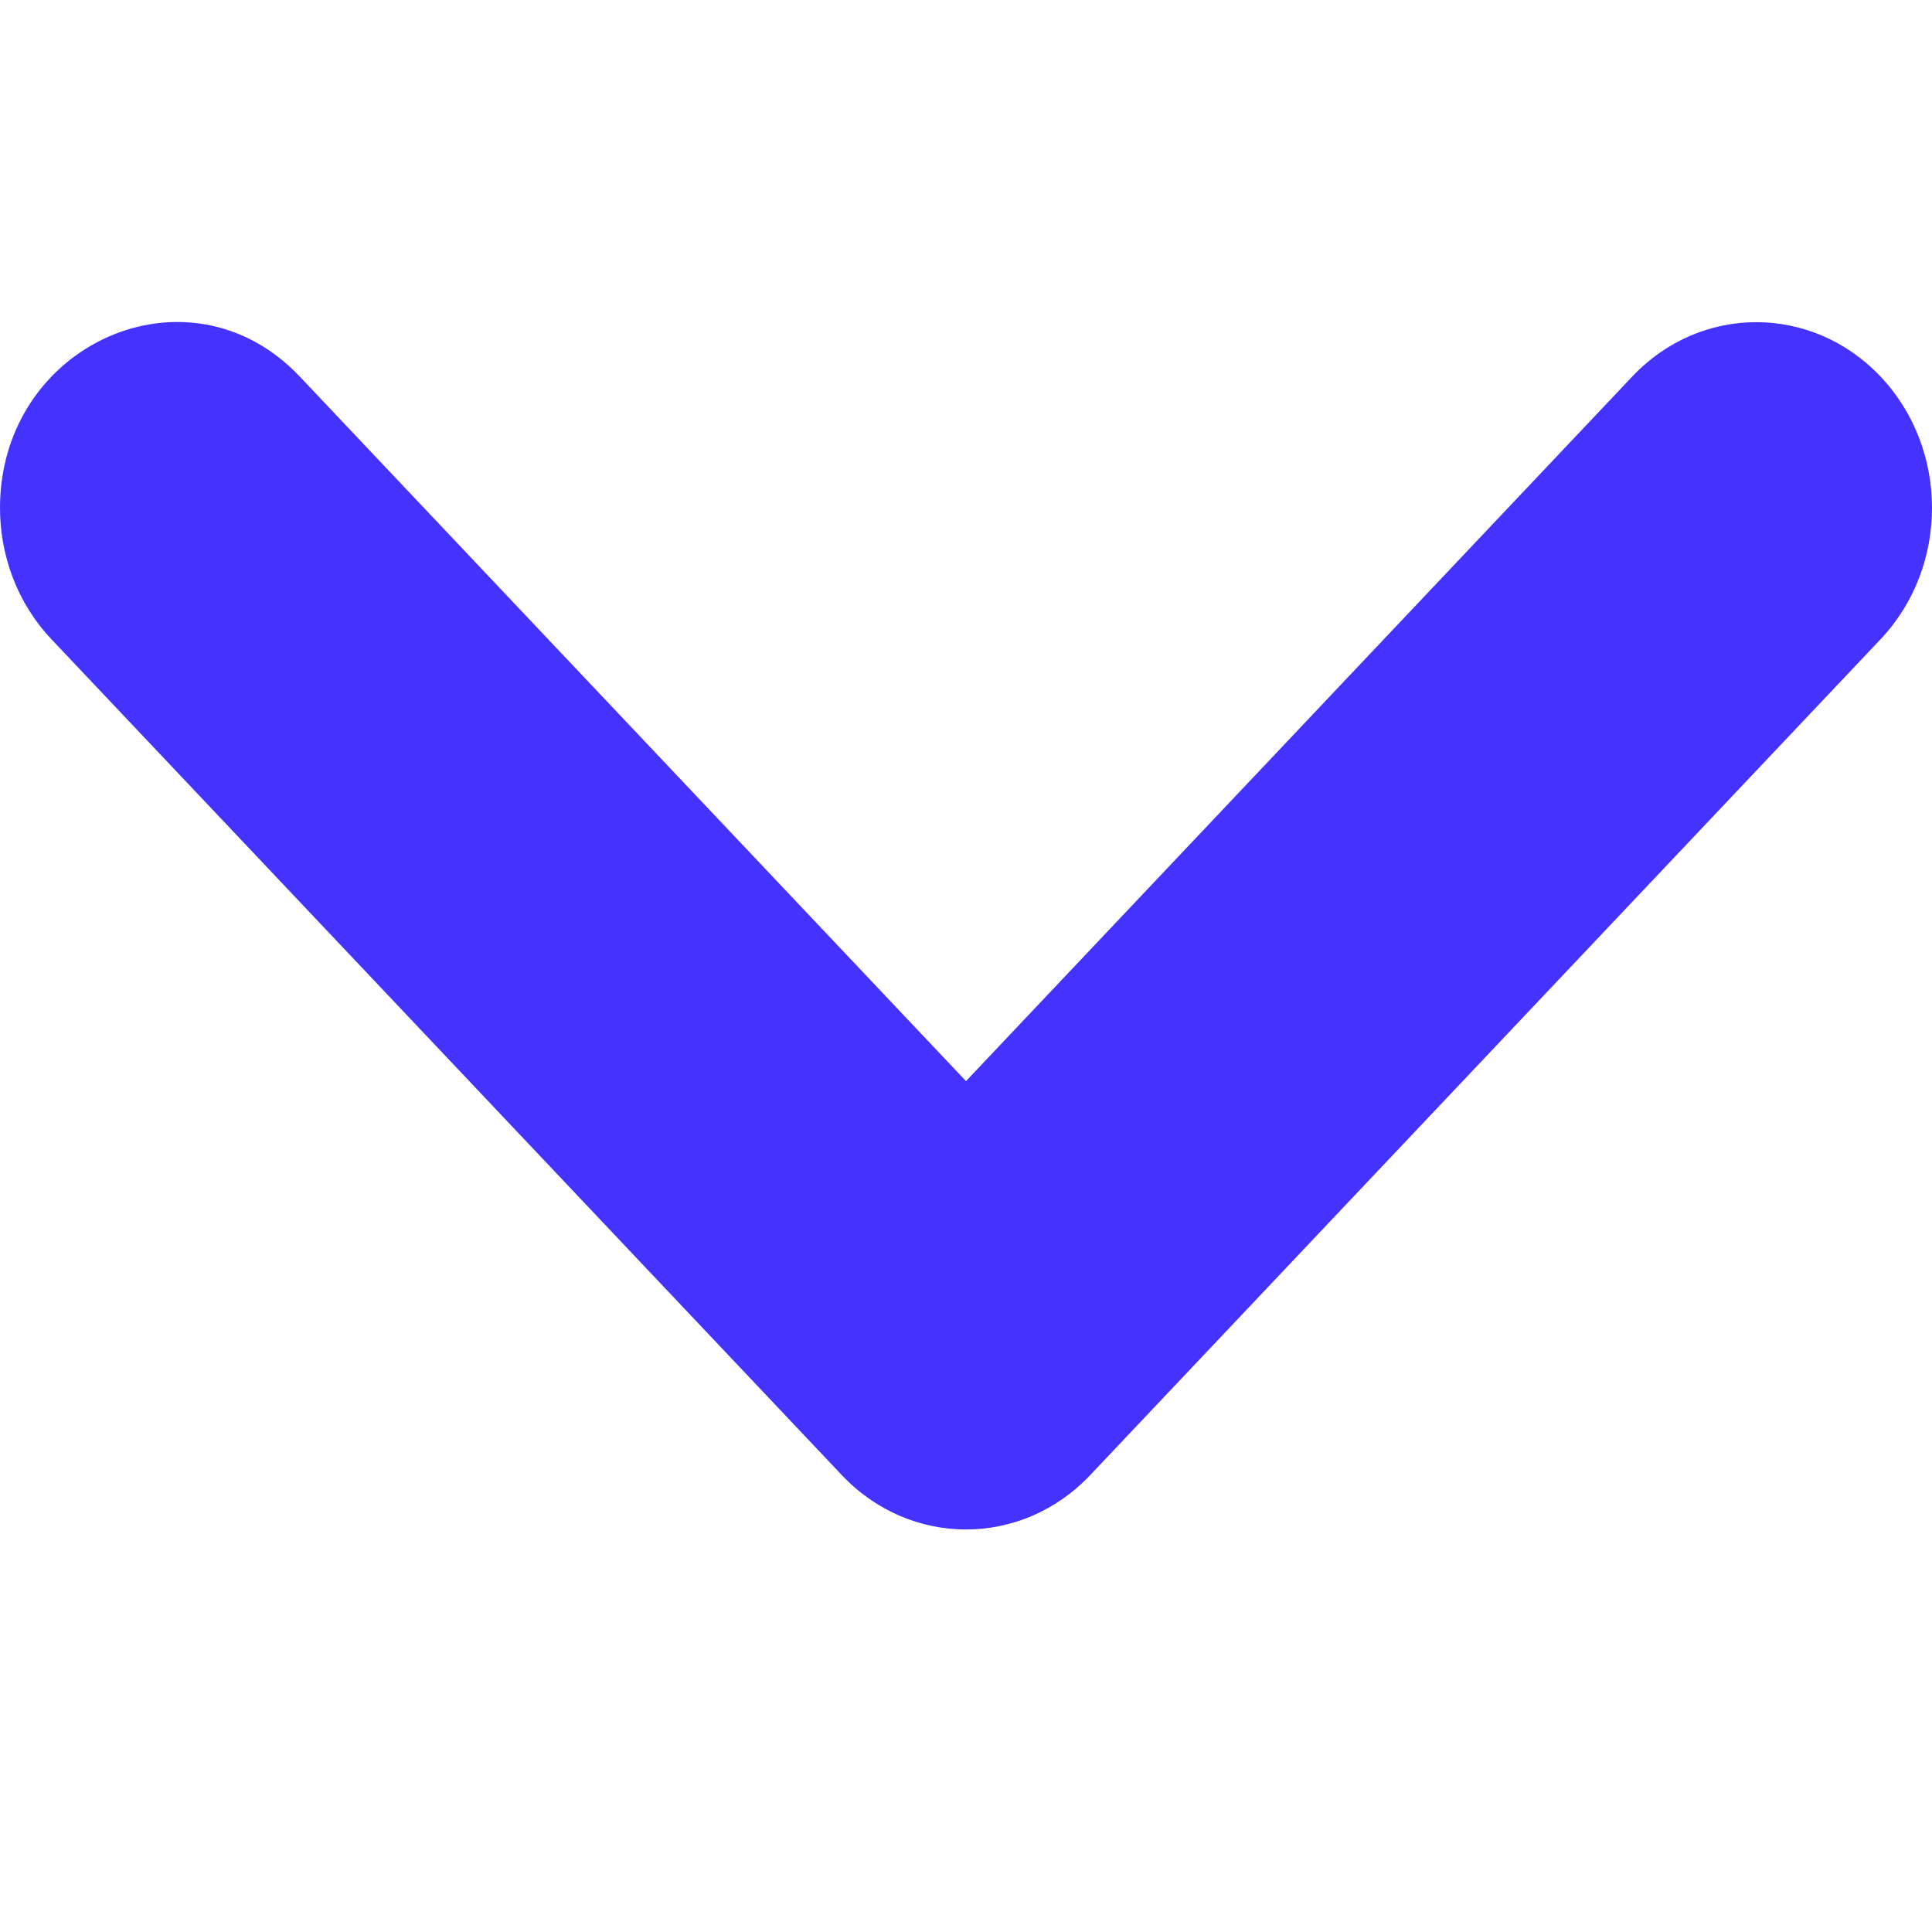
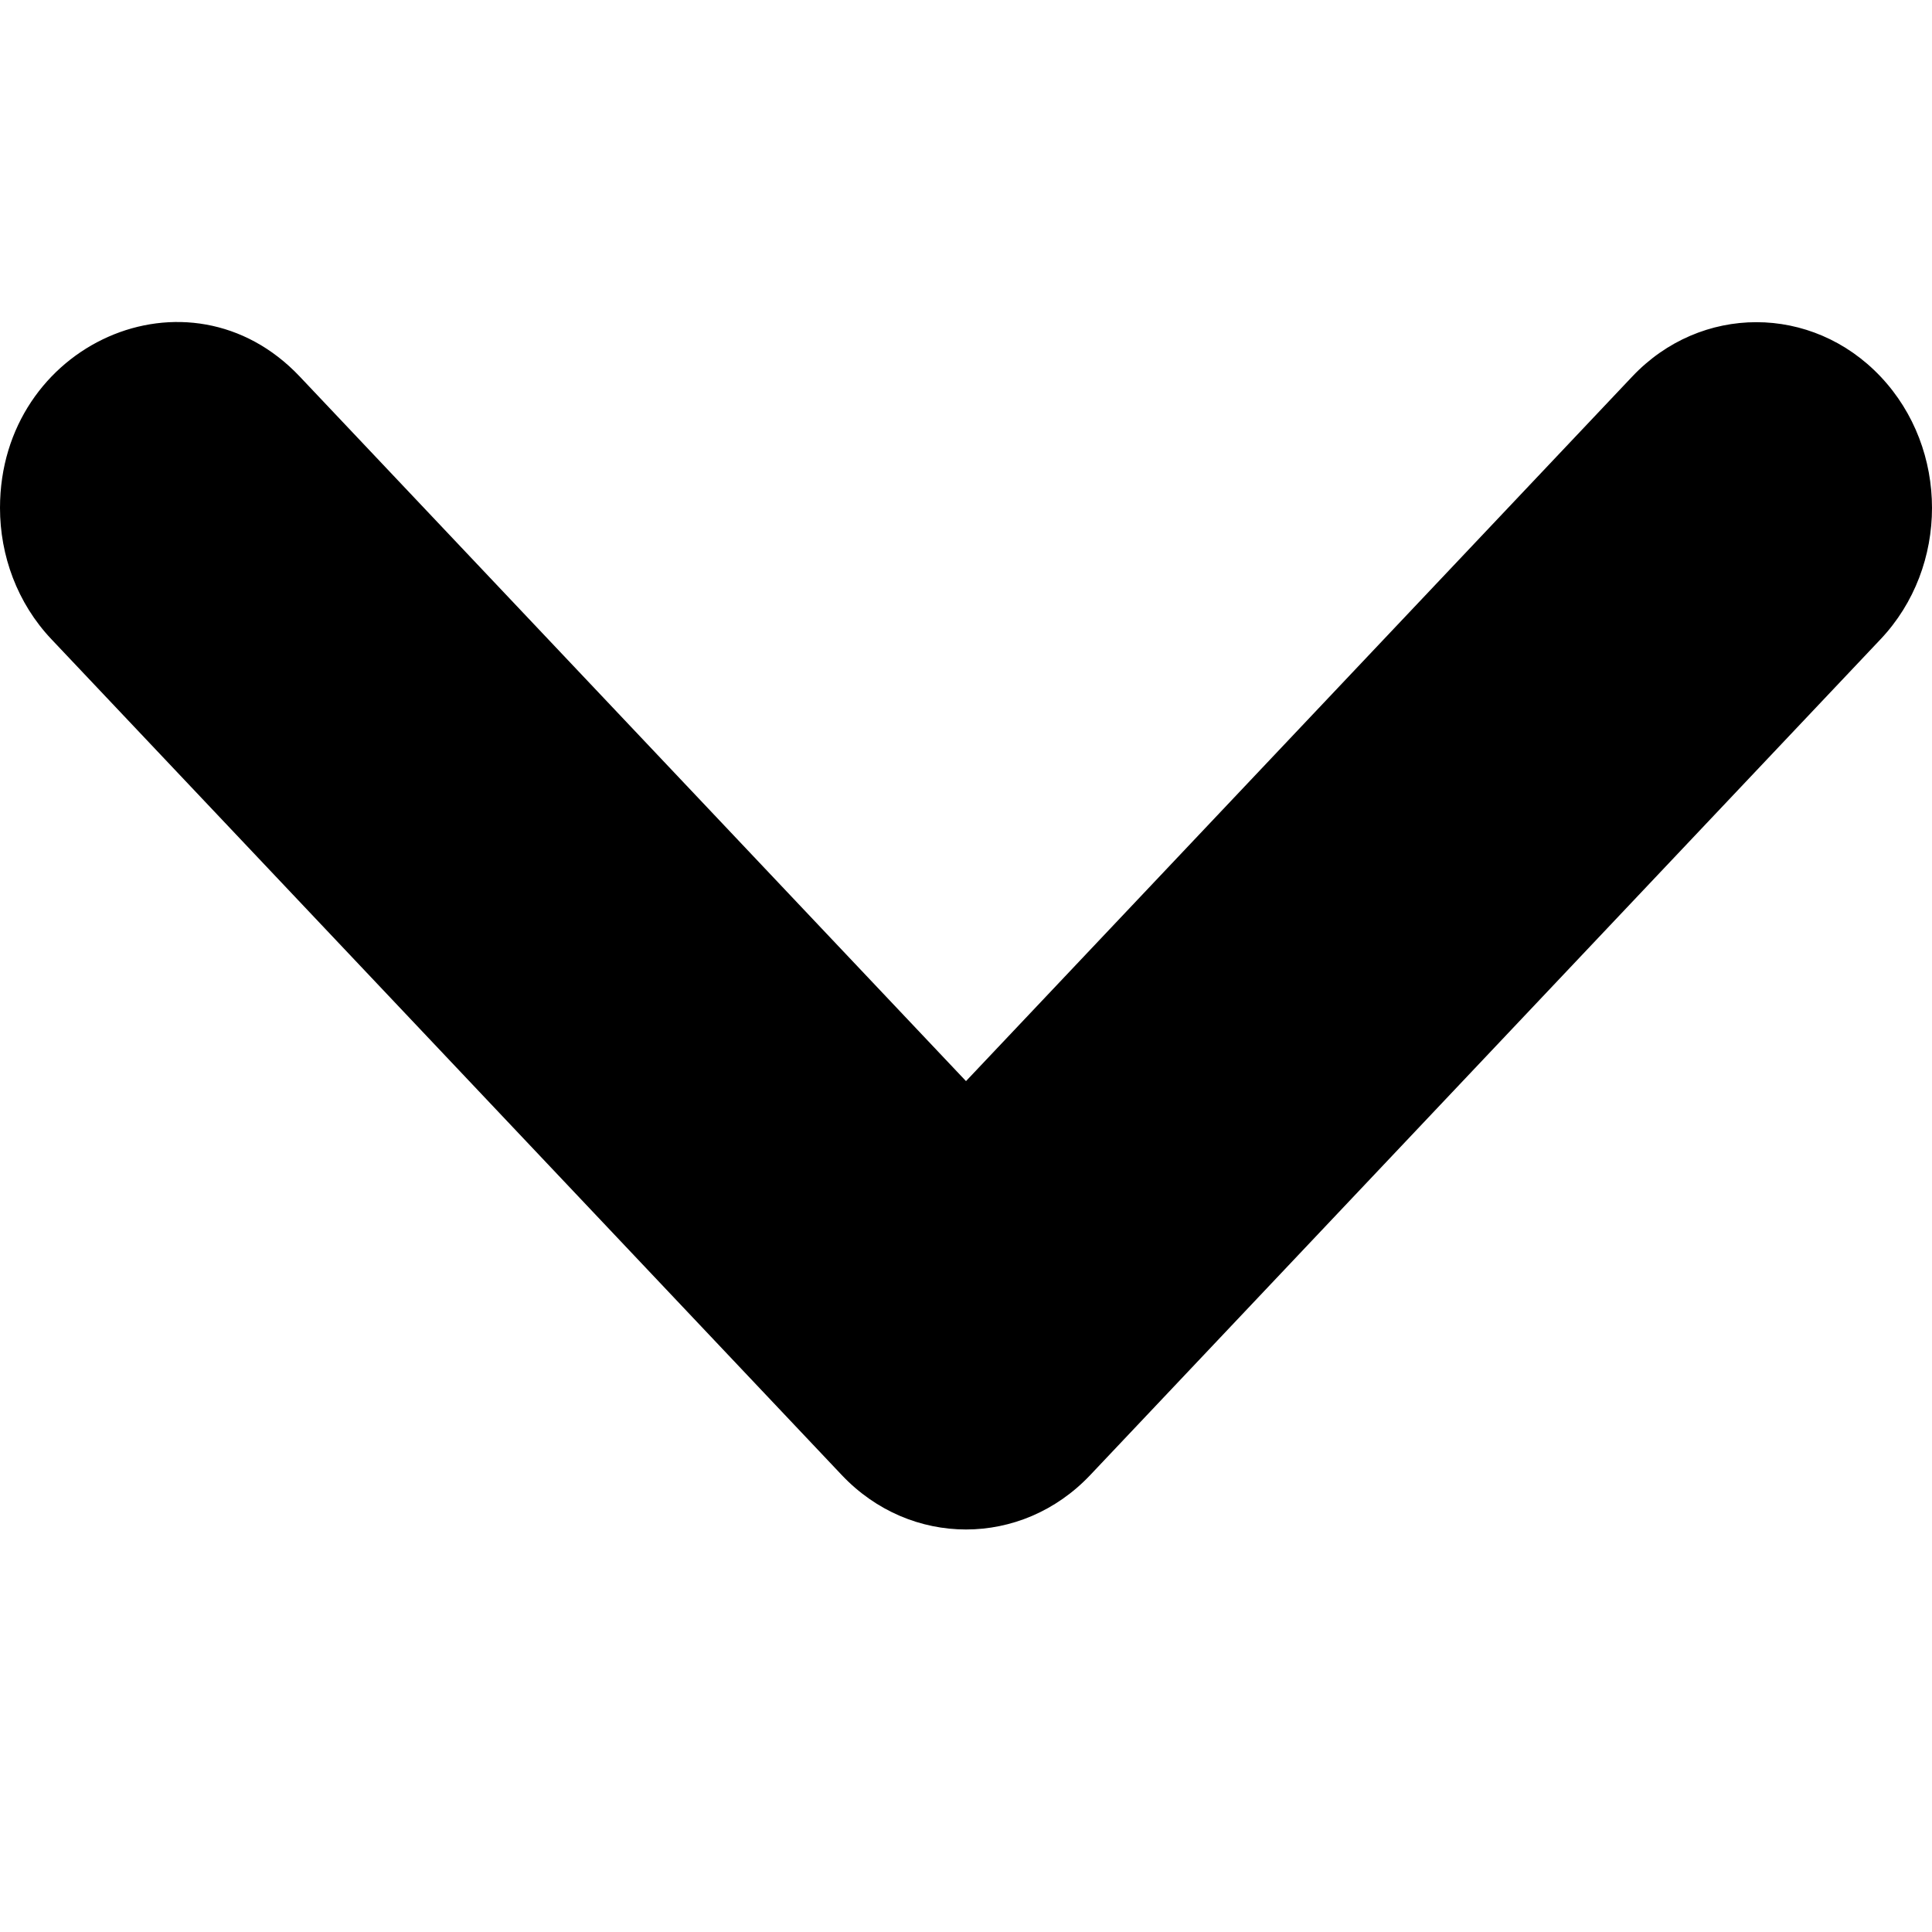
<svg xmlns="http://www.w3.org/2000/svg" width="24" height="24" viewBox="0 0 24 24">
-   <path fill="#4432FF" fill-rule="evenodd" d="M6.81,23.5 C4.773,23.5 3.721,21.154 5.178,19.776 L13.93,11.5 L5.178,3.224 C4.277,2.373 4.277,0.991 5.178,0.139 C6.079,-0.713 7.54,-0.713 8.441,0.139 L18.824,9.957 C19.725,10.809 19.725,12.191 18.824,13.043 L8.441,22.861 C7.991,23.287 7.4,23.5 6.81,23.5 Z" transform="rotate(90 12 11.5)" />
+   <path fill="currentColor" fill-rule="evenodd" d="M6.81,23.5 C4.773,23.5 3.721,21.154 5.178,19.776 L13.93,11.5 L5.178,3.224 C4.277,2.373 4.277,0.991 5.178,0.139 C6.079,-0.713 7.54,-0.713 8.441,0.139 L18.824,9.957 C19.725,10.809 19.725,12.191 18.824,13.043 L8.441,22.861 C7.991,23.287 7.4,23.5 6.81,23.5 Z" transform="rotate(90 12 11.5)" />
</svg>
